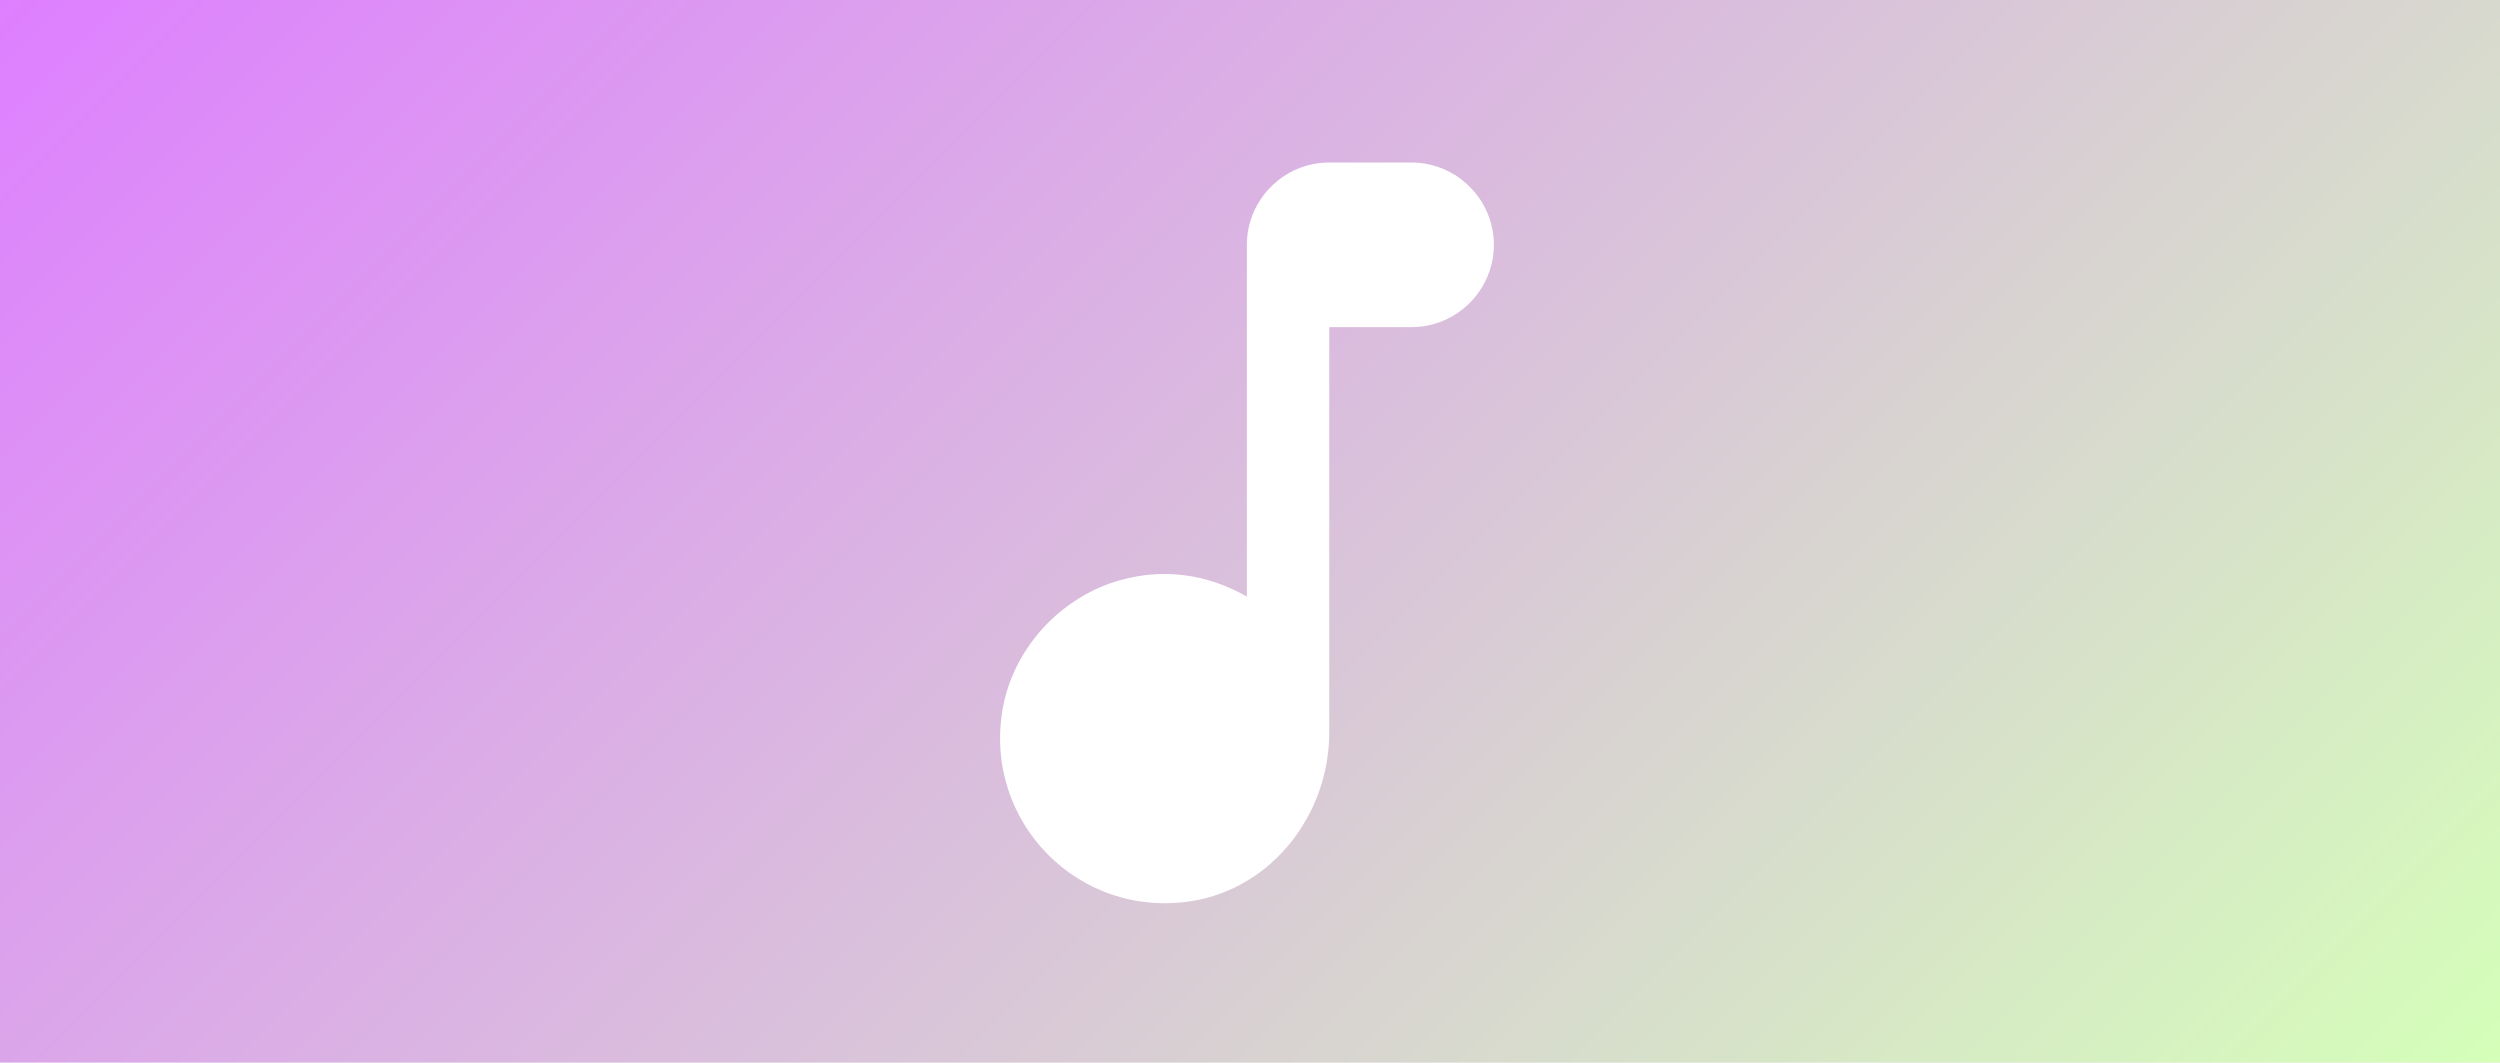
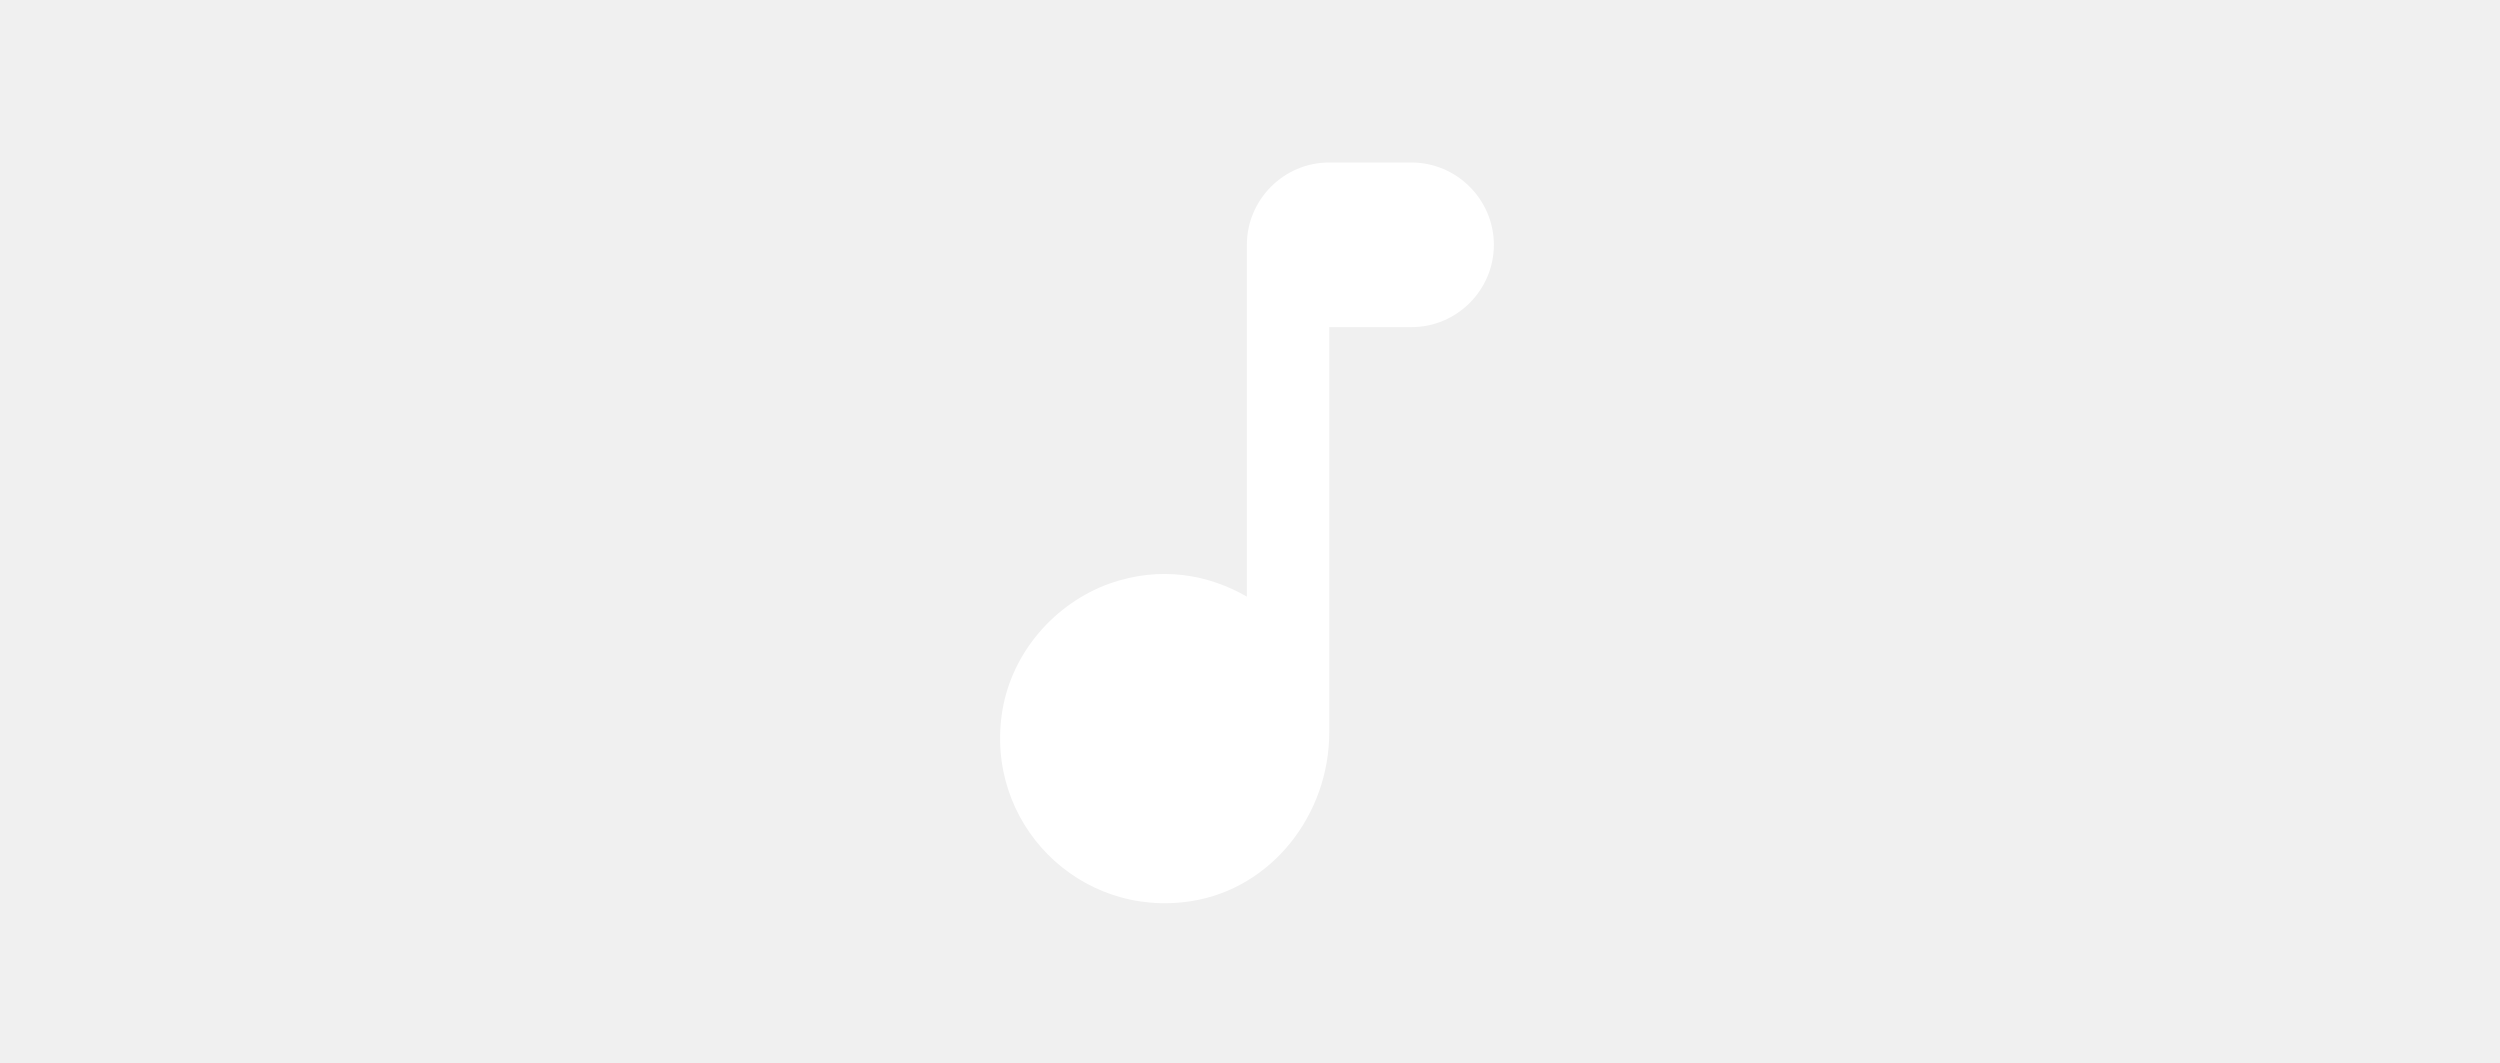
<svg xmlns="http://www.w3.org/2000/svg" version="1.1" x="0px" y="0px" viewBox="0 0 400 170" style="enable-background:new 0 0 400 170;" xml:space="preserve">
  <style type="text/css">
- 	.st0{fill:url(#SVGID_1_);}
	.st1{fill:#FFFFFF;}
</style>
-   <linearGradient id="SVGID_1_" gradientUnits="userSpaceOnUse" x1="57.5" y1="-57.5" x2="342.5" y2="227.5">
-     <stop offset="0" style="stop-color:#DE7FFF" />
-     <stop offset="1" style="stop-color:#D5FFB9" />
-   </linearGradient>
-   <rect class="st0" width="400" height="170" />
  <path class="st1" d="M199.5,39.17v56.29c-6.19-3.56-13.83-4.94-21.92-2.11c-8.82,3.16-15.6,11-17.18,20.21  c-3.03,18.04,12.25,33.45,30.22,30.62c12.9-2.04,22.06-13.89,22.06-26.99V52.34h13.17c7.24,0,13.17-5.93,13.17-13.17  S233.07,26,225.83,26h-13.17C205.42,26,199.5,31.93,199.5,39.17z" />
</svg>
